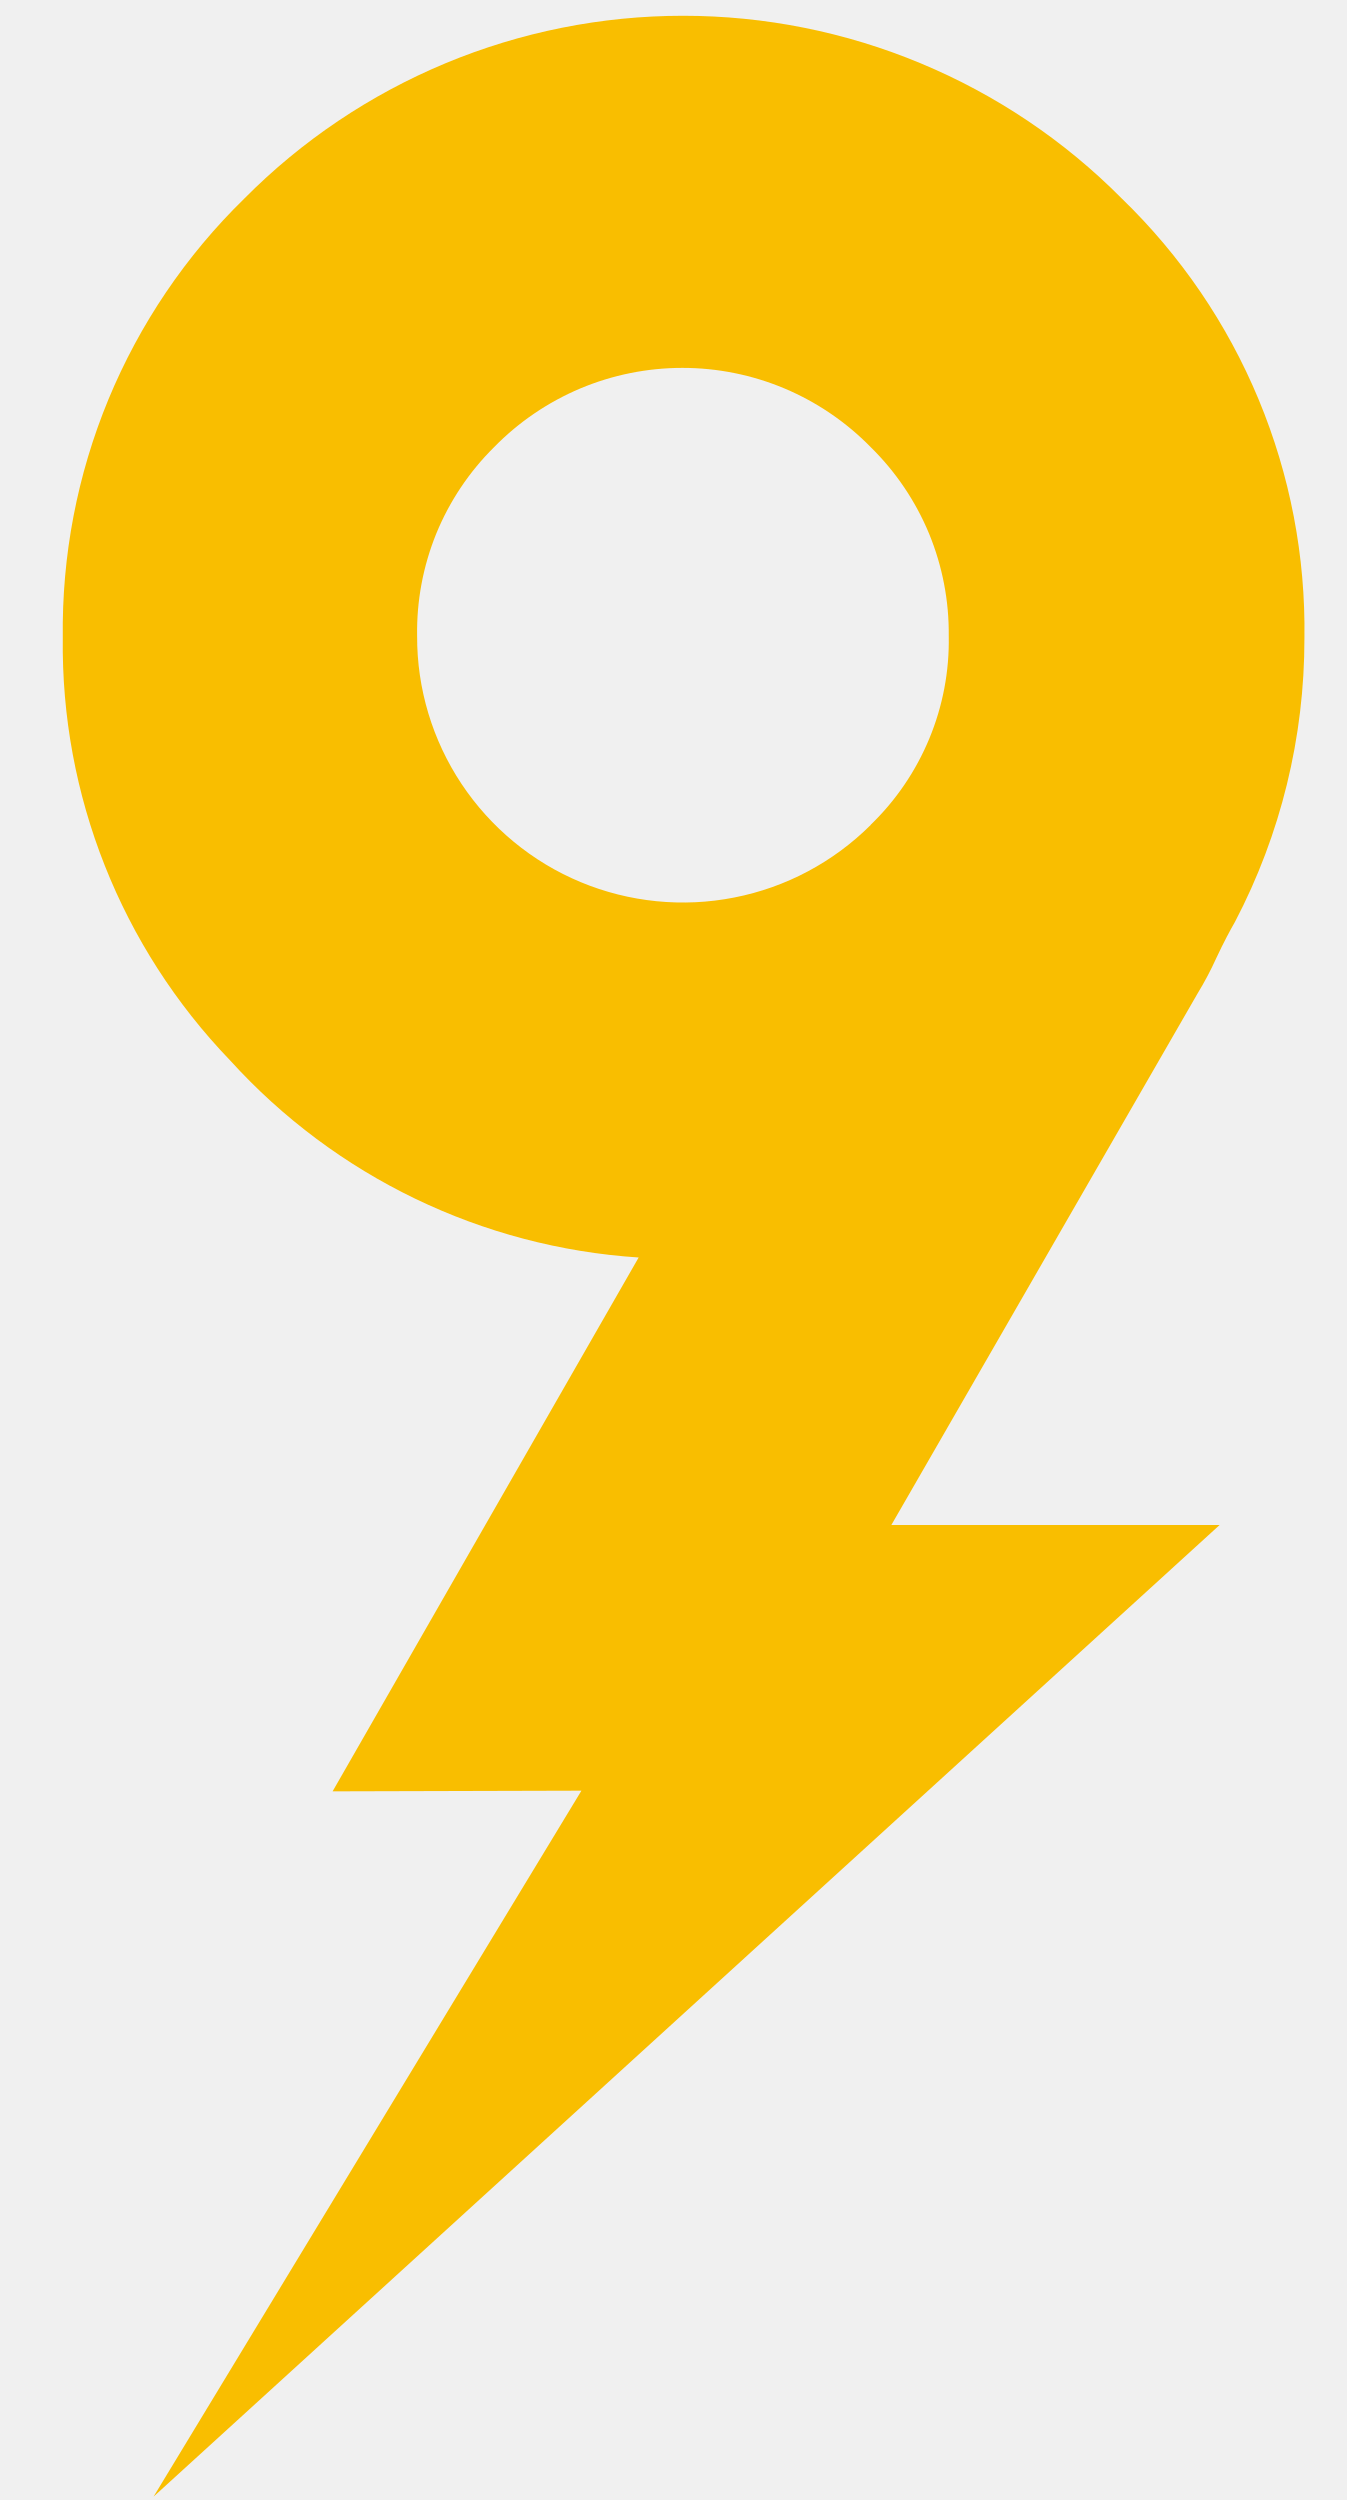
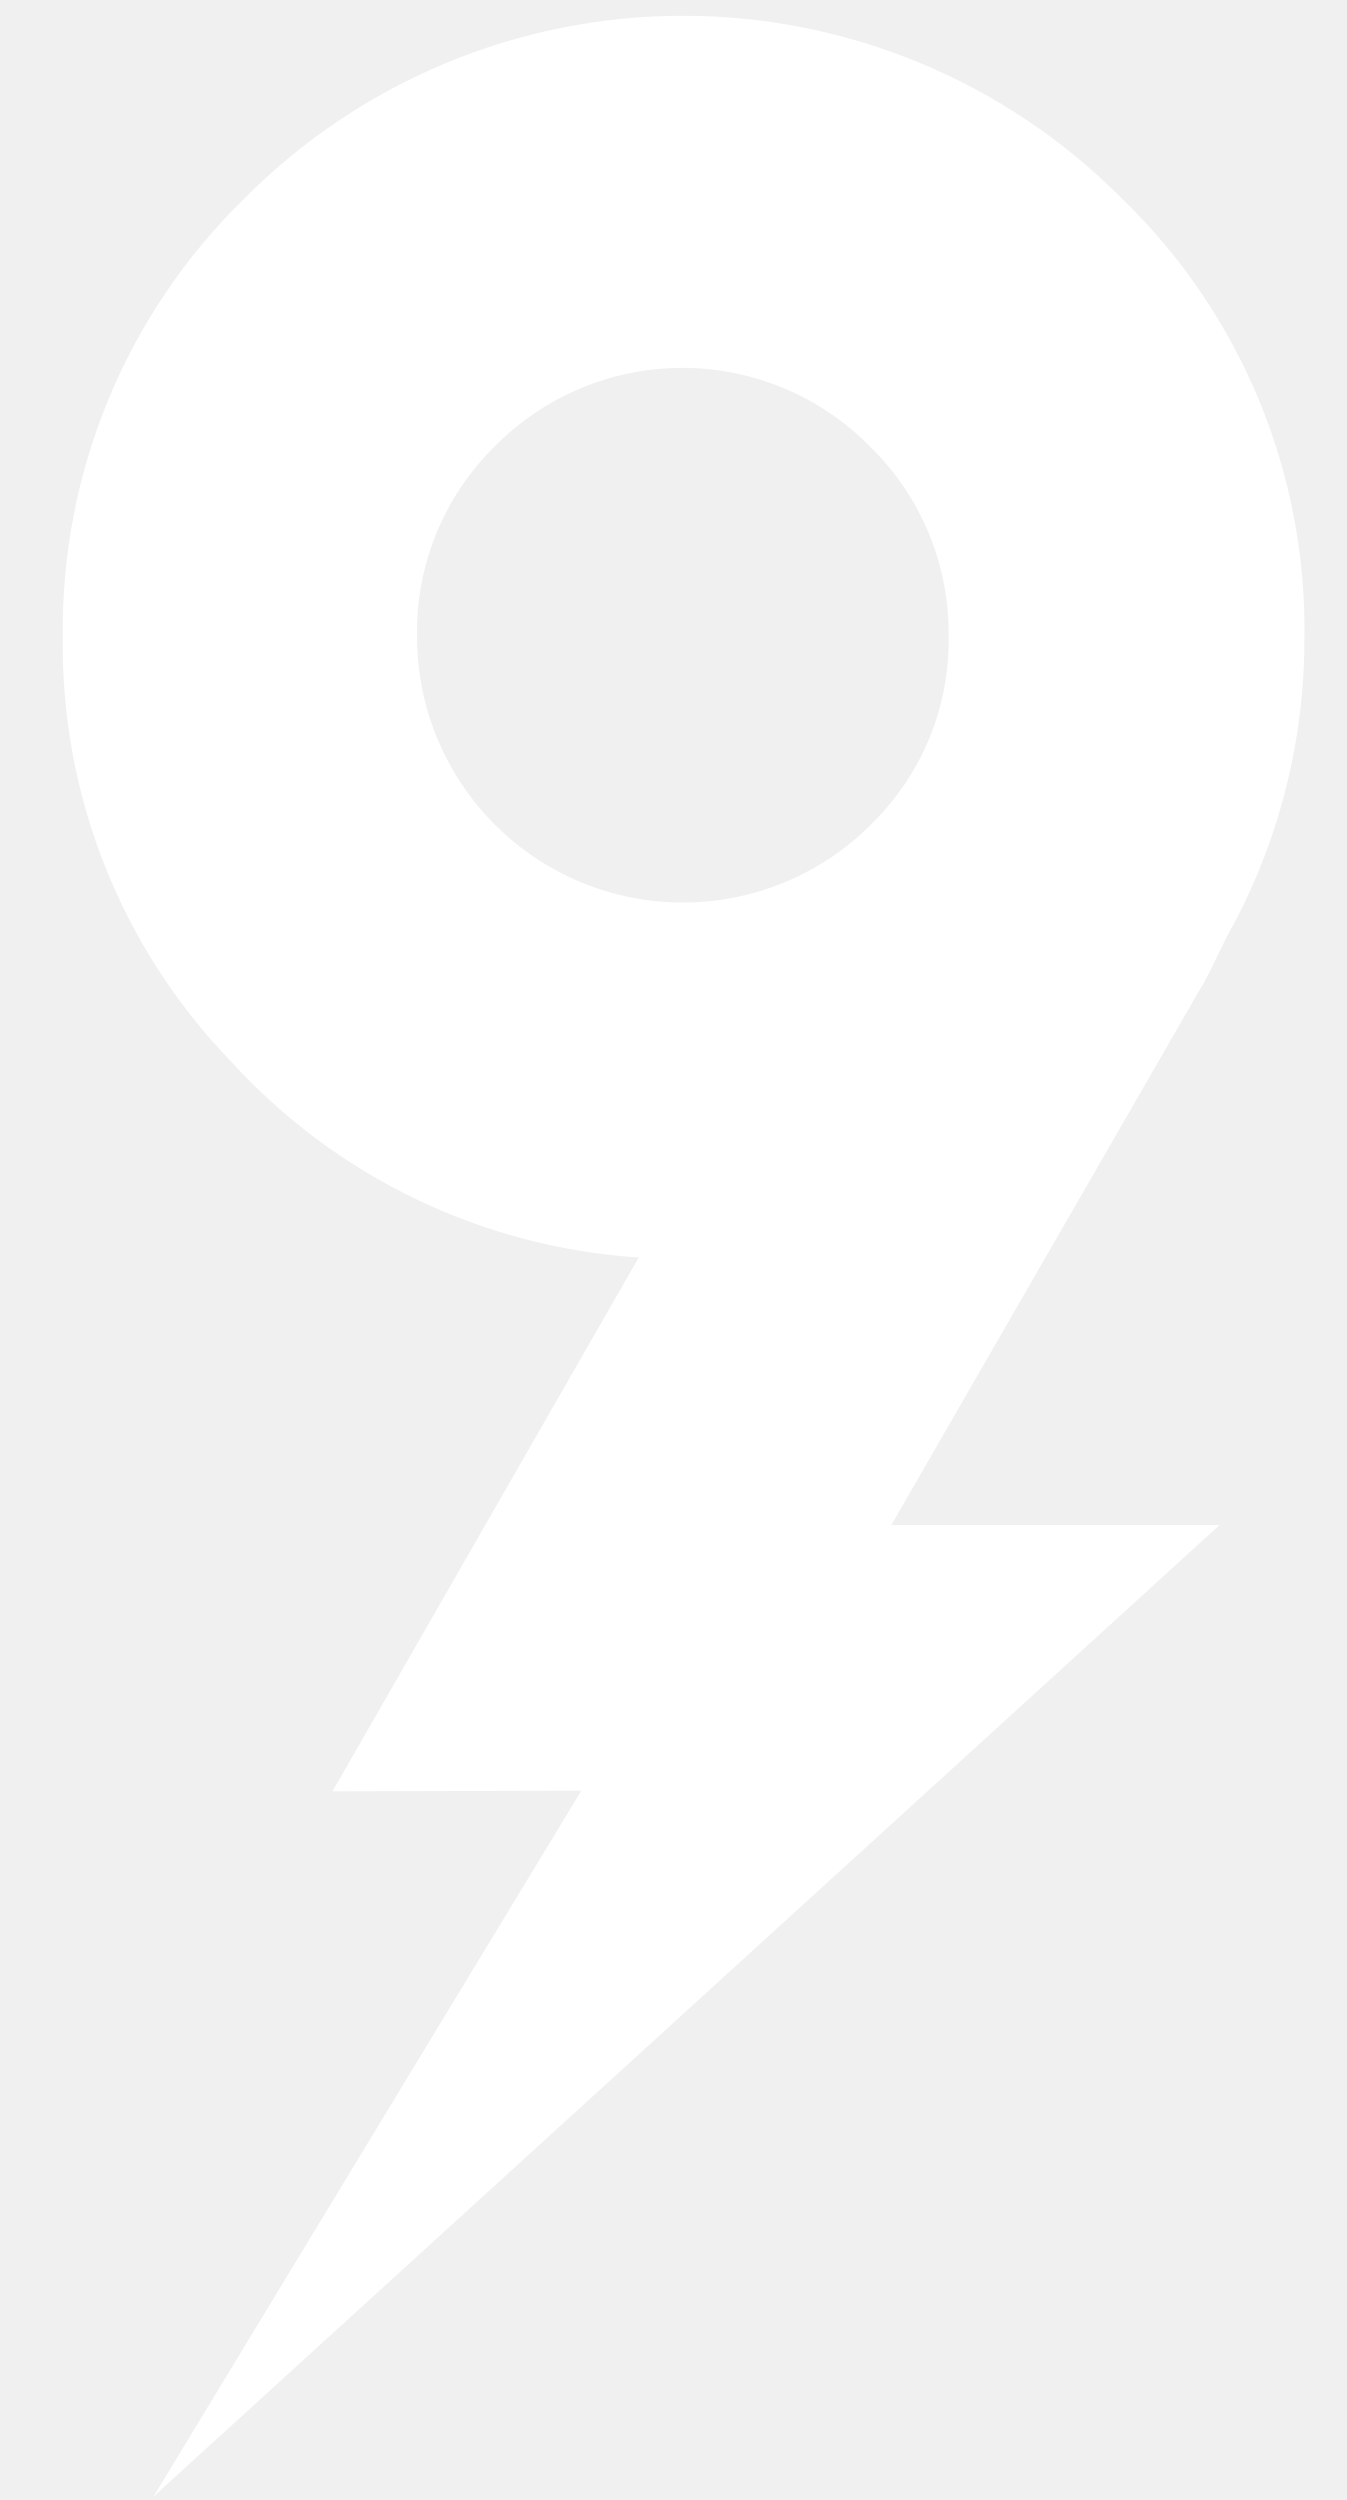
- <svg xmlns="http://www.w3.org/2000/svg" width="14" height="26" viewBox="0 0 14 26" fill="none">
-   <path d="M12.649 9.965C12.729 9.794 12.798 9.667 12.844 9.587C13.32 8.678 13.567 7.666 13.566 6.64C13.579 5.788 13.417 4.942 13.09 4.155C12.763 3.367 12.278 2.656 11.665 2.063C11.068 1.461 10.357 0.984 9.574 0.658C8.792 0.332 7.952 0.164 7.104 0.164C6.256 0.164 5.416 0.332 4.633 0.658C3.851 0.984 3.14 1.461 2.543 2.063C1.934 2.657 1.453 3.368 1.128 4.153C0.803 4.939 0.642 5.782 0.653 6.632C0.632 8.269 1.258 9.849 2.394 11.029C3.49 12.237 5.014 12.972 6.642 13.078L3.459 18.63L6.047 18.623L1.597 25.965L12.684 15.86H9.27L12.456 10.33C12.528 10.212 12.592 10.091 12.649 9.965ZM9.055 8.58C8.667 8.966 8.174 9.229 7.637 9.334C7.101 9.44 6.544 9.384 6.039 9.174C5.534 8.964 5.103 8.608 4.8 8.153C4.497 7.697 4.336 7.162 4.338 6.615C4.332 6.25 4.4 5.888 4.537 5.55C4.675 5.213 4.88 4.906 5.139 4.65C5.394 4.389 5.699 4.182 6.035 4.04C6.371 3.899 6.732 3.826 7.097 3.826C7.462 3.826 7.823 3.899 8.159 4.04C8.495 4.182 8.8 4.389 9.055 4.65C9.316 4.906 9.522 5.212 9.662 5.549C9.801 5.887 9.871 6.249 9.867 6.615C9.874 6.98 9.805 7.343 9.665 7.681C9.525 8.019 9.318 8.324 9.055 8.578V8.58Z" fill="#F9BE00" />
+ <svg xmlns="http://www.w3.org/2000/svg" width="14" height="26" fill="none">
+   <path d="M12.65 9.965c.08-.171.148-.298.194-.378a6.34 6.34 0 00.722-2.947 6.231 6.231 0 00-1.9-4.577 6.428 6.428 0 00-9.123 0 6.264 6.264 0 00-1.89 4.569 6.225 6.225 0 001.74 4.397 6.29 6.29 0 004.25 2.049L3.458 18.63l2.588-.007-4.45 7.342L12.684 15.86H9.27l3.186-5.53a3.44 3.44 0 00.193-.365zM9.054 8.58a2.765 2.765 0 01-4.717-1.965 2.702 2.702 0 01.801-1.965 2.738 2.738 0 013.916 0 2.713 2.713 0 01.812 1.965 2.667 2.667 0 01-.812 1.963v.002z" fill="#fff" />
</svg>
